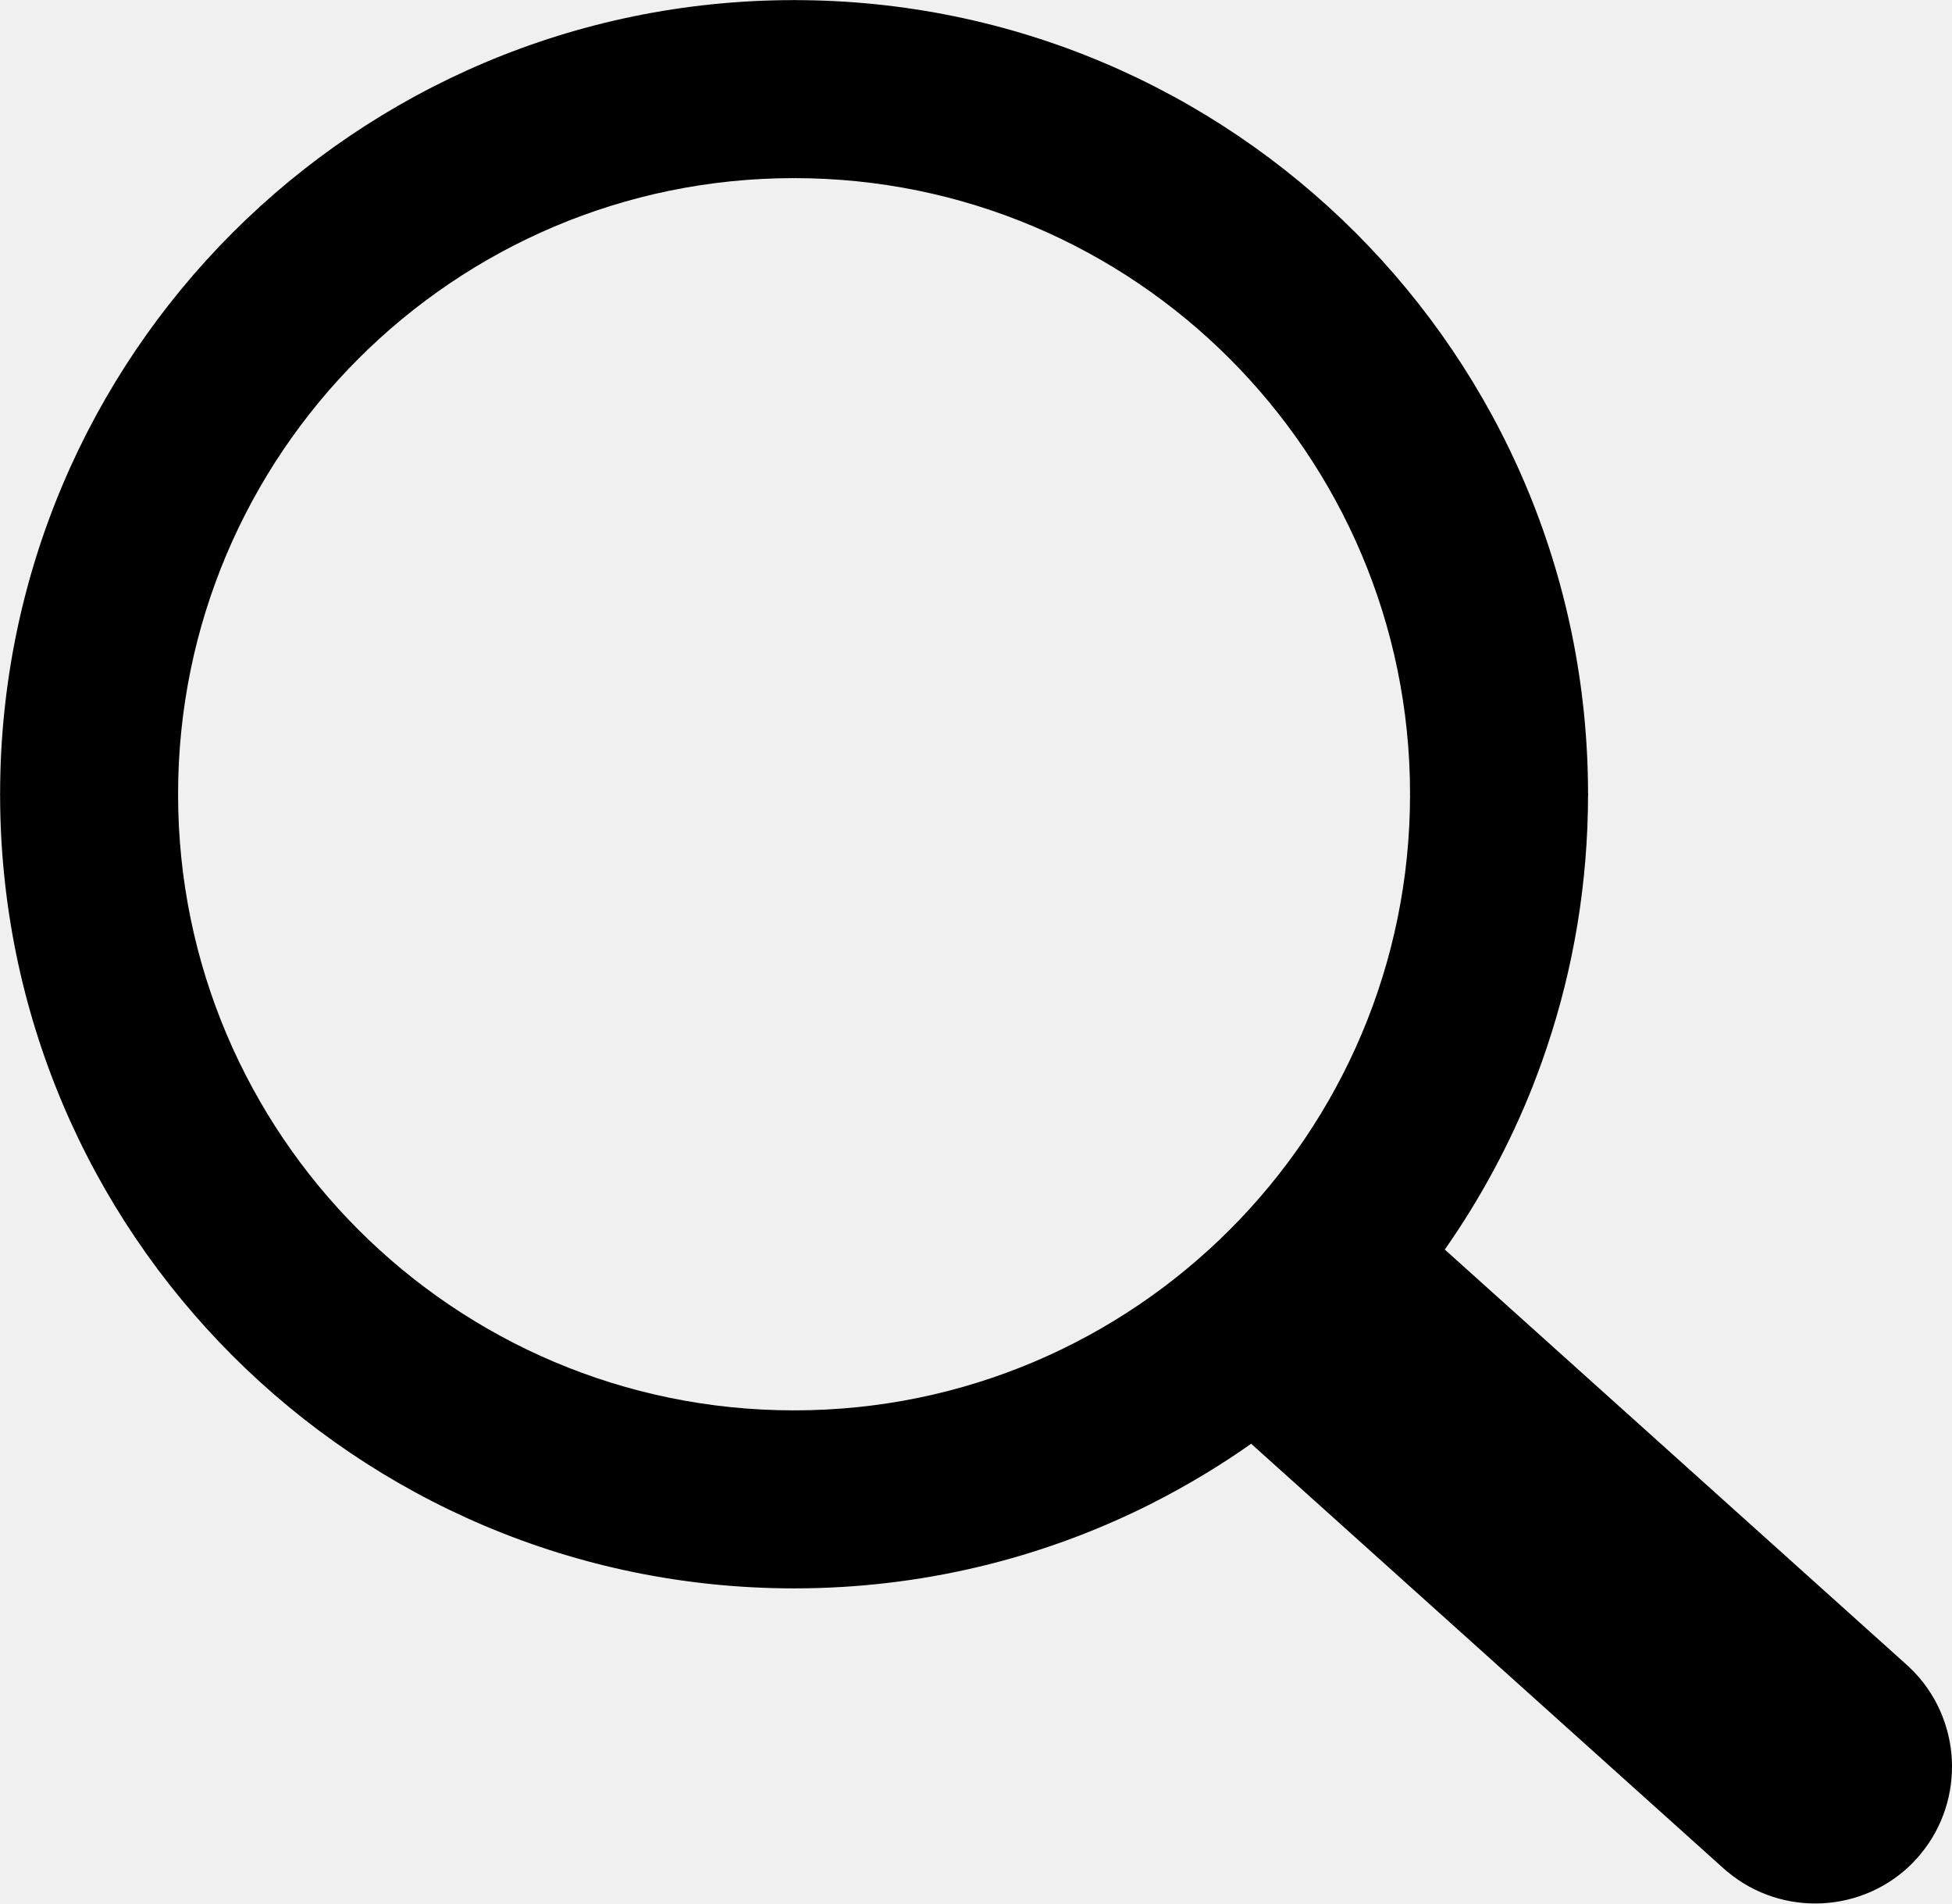
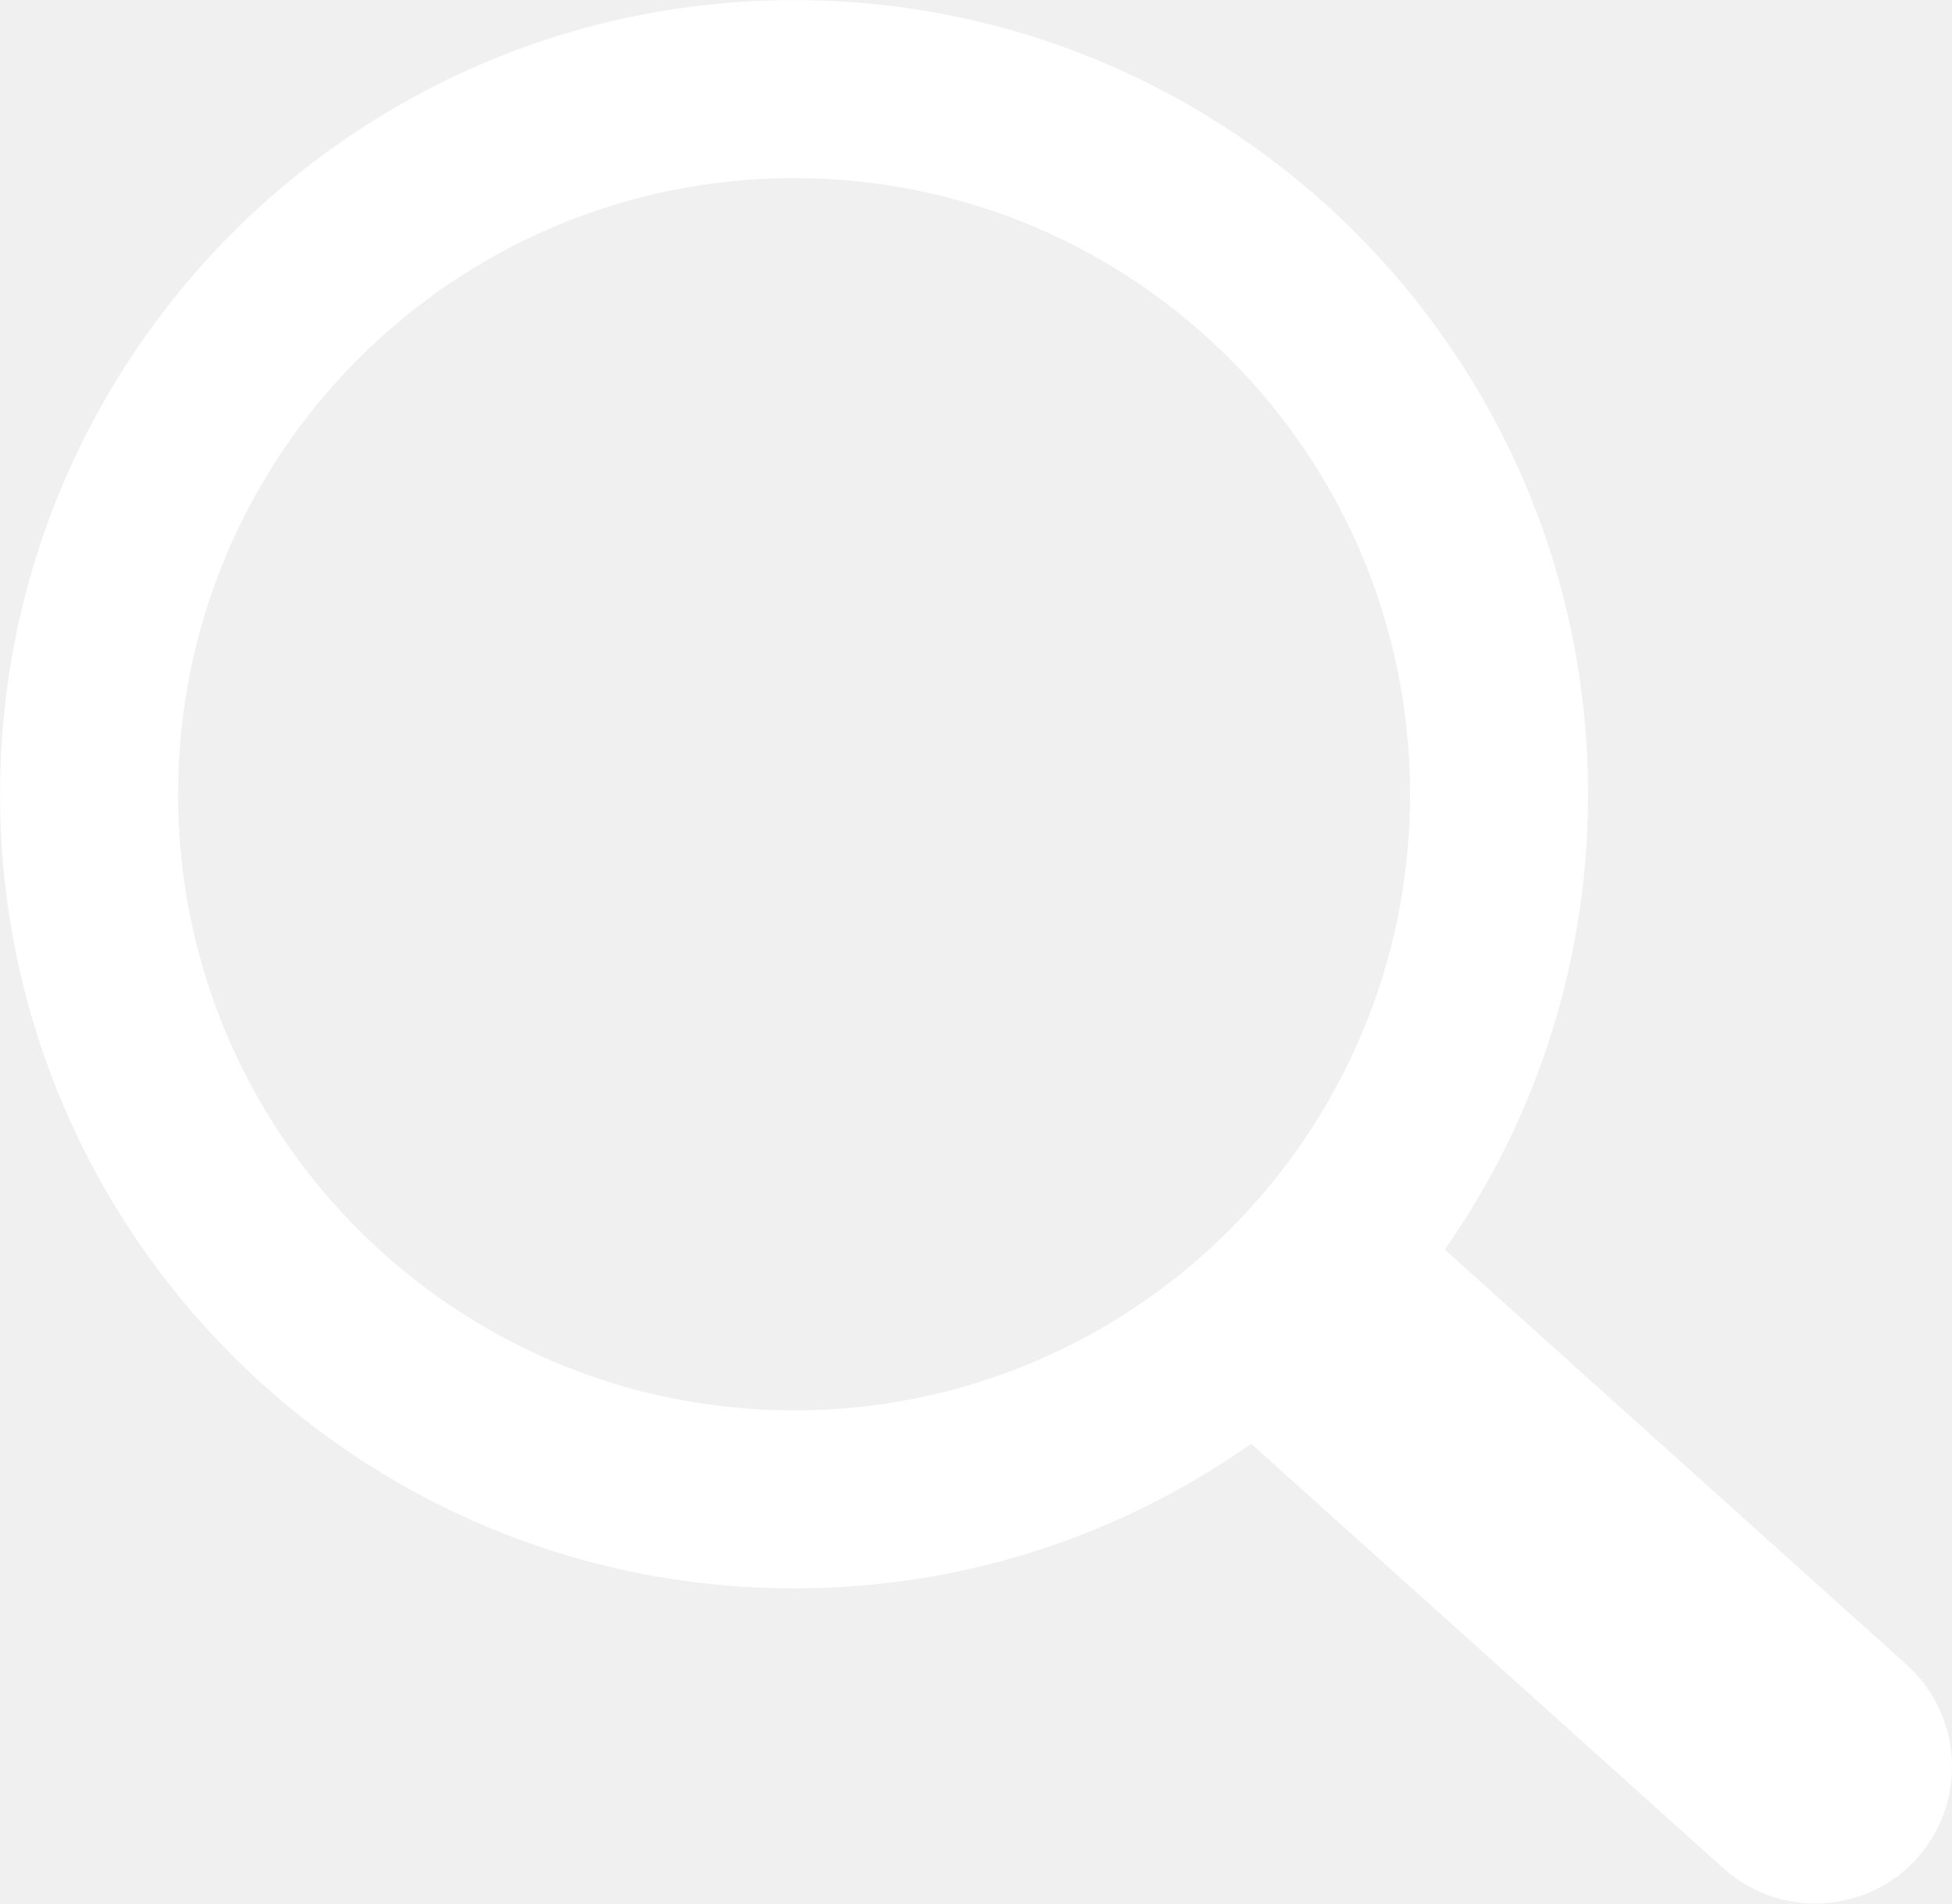
- <svg xmlns="http://www.w3.org/2000/svg" version="1.1" id="Layer_1" x="0px" y="0px" width="122.879px" height="119.799px" viewBox="0 0 122.879 119.799" enable-background="new 0 0 122.879 119.799" xml:space="preserve">
+ <svg xmlns="http://www.w3.org/2000/svg" version="1.1" id="Layer_1" x="0px" y="0px" width="122.879px" height="119.799px" viewBox="0 0 122.879 119.799" enable-background="new 0 0 122.879 119.799" fill="white" xml:space="preserve">
  <g>
-     <path fill="black" d="M49.988,0h0.016v0.007C63.803,0.011,76.298,5.608,85.34,14.652c9.027,9.031,14.619,21.515,14.628,35.303h0.007v0.033v0.04 h-0.007c-0.005,5.557-0.917,10.905-2.594,15.892c-0.281,0.837-0.575,1.641-0.877,2.409v0.007c-1.446,3.66-3.315,7.12-5.547,10.307 l29.082,26.139l0.018,0.016l0.157,0.146l0.011,0.011c1.642,1.563,2.536,3.656,2.649,5.78c0.11,2.1-0.543,4.248-1.979,5.971 l-0.011,0.016l-0.175,0.203l-0.035,0.035l-0.146,0.16l-0.016,0.021c-1.565,1.642-3.654,2.534-5.78,2.646 c-2.097,0.111-4.247-0.54-5.971-1.978l-0.015-0.011l-0.204-0.175l-0.029-0.024L78.761,90.865c-0.88,0.62-1.778,1.209-2.687,1.765 c-1.233,0.755-2.51,1.466-3.813,2.115c-6.699,3.342-14.269,5.222-22.272,5.222v0.007h-0.016v-0.007 c-13.799-0.004-26.296-5.601-35.338-14.645C5.605,76.291,0.016,63.805,0.007,50.021H0v-0.033v-0.016h0.007 c0.004-13.799,5.601-26.296,14.645-35.338C23.683,5.608,36.167,0.016,49.955,0.007V0H49.988L49.988,0z M50.004,11.21v0.007h-0.016 h-0.033V11.21c-10.686,0.007-20.372,4.35-27.384,11.359C15.56,29.578,11.213,39.274,11.21,49.973h0.007v0.016v0.033H11.21 c0.007,10.686,4.347,20.367,11.359,27.381c7.009,7.012,16.705,11.359,27.403,11.361v-0.007h0.016h0.033v0.007 c10.686-0.007,20.368-4.348,27.382-11.359c7.011-7.009,11.358-16.702,11.36-27.4h-0.006v-0.016v-0.033h0.006 c-0.006-10.686-4.35-20.372-11.358-27.384C70.396,15.56,60.703,11.213,50.004,11.21L50.004,11.21z" />
+     <path fill="white" d="M49.988,0h0.016v0.007C63.803,0.011,76.298,5.608,85.34,14.652c9.027,9.031,14.619,21.515,14.628,35.303h0.007v0.033v0.04 h-0.007c-0.005,5.557-0.917,10.905-2.594,15.892c-0.281,0.837-0.575,1.641-0.877,2.409v0.007c-1.446,3.66-3.315,7.12-5.547,10.307 l29.082,26.139l0.018,0.016l0.157,0.146l0.011,0.011c1.642,1.563,2.536,3.656,2.649,5.78c0.11,2.1-0.543,4.248-1.979,5.971 l-0.011,0.016l-0.175,0.203l-0.035,0.035l-0.146,0.16l-0.016,0.021c-1.565,1.642-3.654,2.534-5.78,2.646 c-2.097,0.111-4.247-0.54-5.971-1.978l-0.015-0.011l-0.204-0.175l-0.029-0.024L78.761,90.865c-0.88,0.62-1.778,1.209-2.687,1.765 c-1.233,0.755-2.51,1.466-3.813,2.115c-6.699,3.342-14.269,5.222-22.272,5.222v0.007h-0.016v-0.007 c-13.799-0.004-26.296-5.601-35.338-14.645C5.605,76.291,0.016,63.805,0.007,50.021H0v-0.033v-0.016h0.007 c0.004-13.799,5.601-26.296,14.645-35.338C23.683,5.608,36.167,0.016,49.955,0.007V0H49.988L49.988,0z M50.004,11.21v0.007h-0.016 h-0.033V11.21c-10.686,0.007-20.372,4.35-27.384,11.359C15.56,29.578,11.213,39.274,11.21,49.973h0.007v0.016v0.033H11.21 c0.007,10.686,4.347,20.367,11.359,27.381c7.009,7.012,16.705,11.359,27.403,11.361v-0.007h0.016h0.033v0.007 c10.686-0.007,20.368-4.348,27.382-11.359c7.011-7.009,11.358-16.702,11.36-27.4h-0.006v-0.016v-0.033h0.006 c-0.006-10.686-4.35-20.372-11.358-27.384C70.396,15.56,60.703,11.213,50.004,11.21L50.004,11.21z" />
  </g>
</svg>
